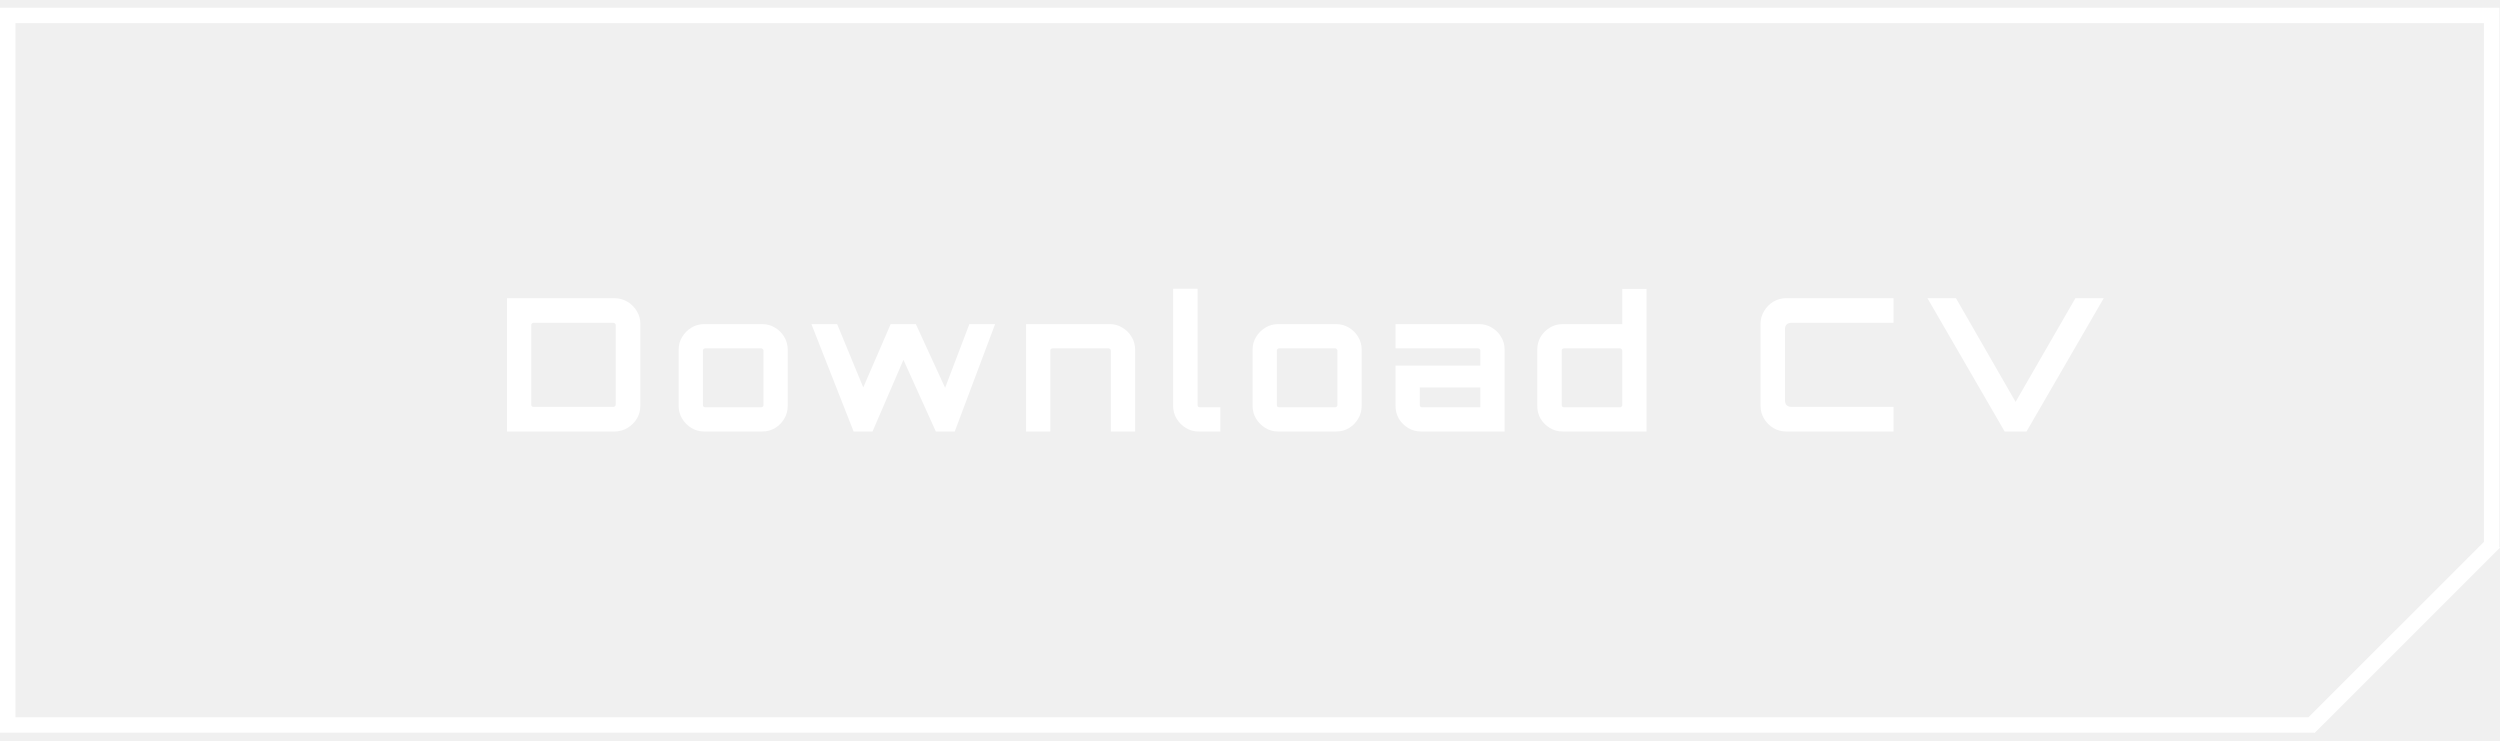
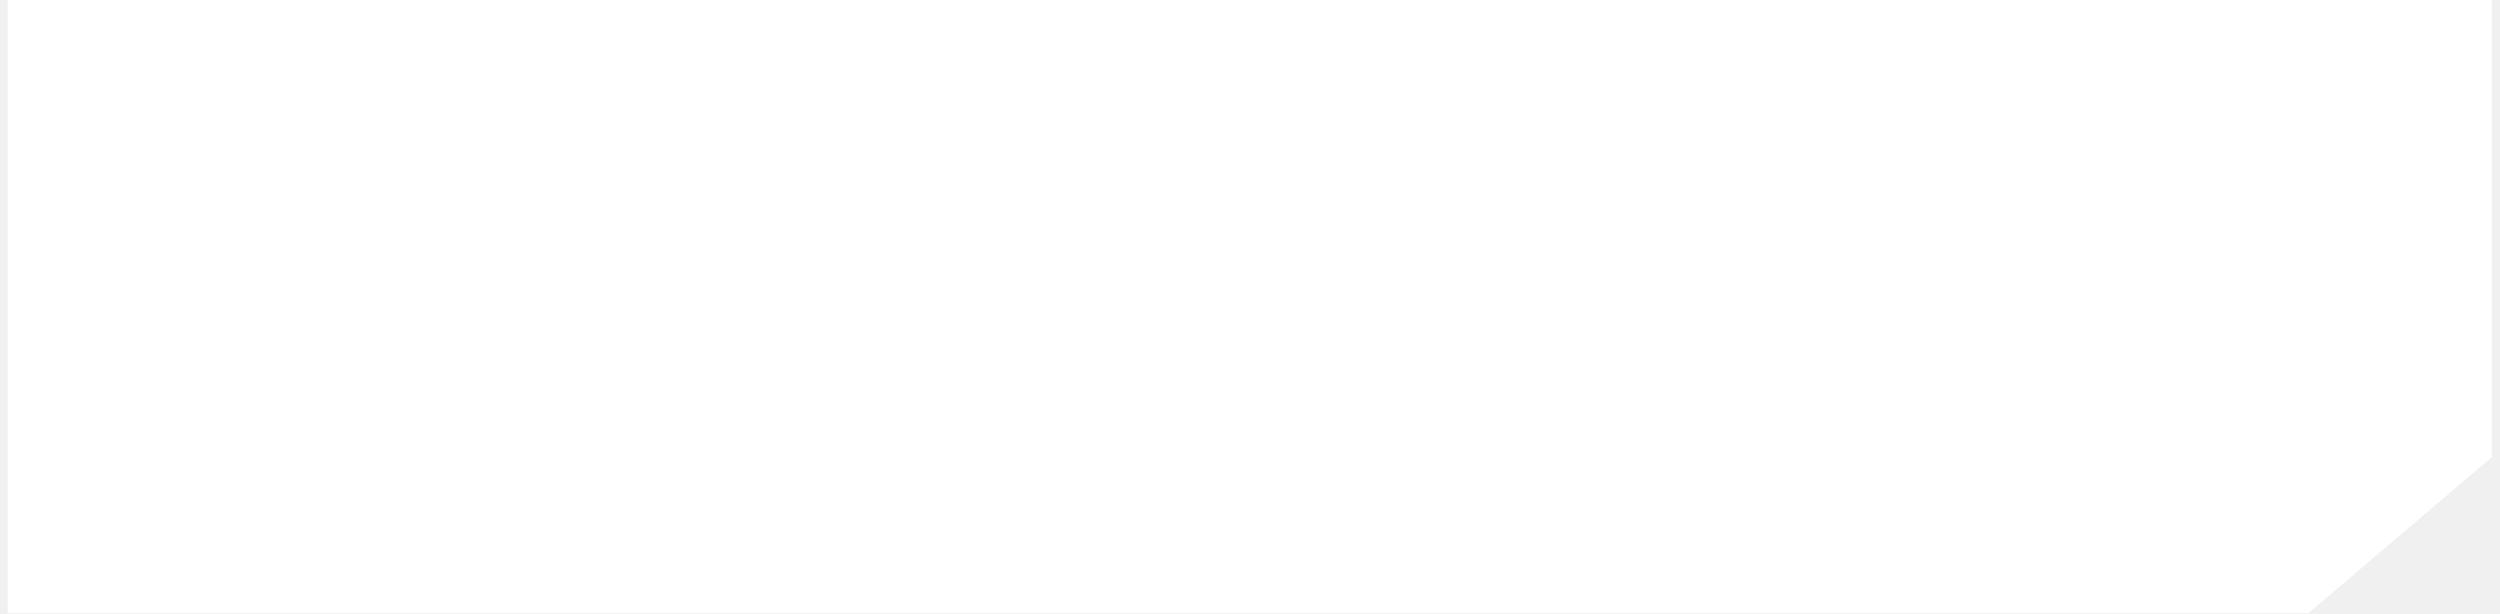
- <svg xmlns="http://www.w3.org/2000/svg" width="162" height="48" viewBox="0 0 162 48" fill="none">
-   <mask id="path-1-inside-1_30_880" fill="white">
-     <path fill-rule="evenodd" clip-rule="evenodd" d="M0 0.5H149.962H161.959V35.443L162 35.484L149.982 47.5L149.962 47.479H0V0.5Z" />
-   </mask>
-   <path d="M0 0.5V-0.5H-1V0.5H0ZM161.959 0.5H162.959V-0.5H161.959V0.5ZM161.959 35.443H160.959V35.857L161.251 36.15L161.959 35.443ZM162 35.484L162.707 36.192L163.414 35.484L162.707 34.777L162 35.484ZM149.982 47.5L149.276 48.207L149.983 48.914L150.689 48.207L149.982 47.5ZM149.962 47.479L150.668 46.772L150.376 46.479H149.962V47.479ZM0 47.479H-1V48.479H0V47.479ZM149.962 -0.5H0V1.5H149.962V-0.5ZM161.959 -0.5H149.962V1.5H161.959V-0.5ZM162.959 35.443V0.5H160.959V35.443H162.959ZM161.251 36.15L161.293 36.192L162.707 34.777L162.666 34.736L161.251 36.15ZM161.293 34.777L149.275 46.793L150.689 48.207L162.707 36.192L161.293 34.777ZM150.689 46.793L150.668 46.772L149.255 48.187L149.276 48.207L150.689 46.793ZM0 48.479H149.962V46.479H0V48.479ZM-1 0.5V47.479H1V0.5H-1Z" fill="white" mask="url(#path-1-inside-1_30_880)" />
-   <path d="M32.854 27.962V19.322H39.814C40.118 19.322 40.398 19.398 40.654 19.55C40.91 19.702 41.114 19.906 41.266 20.162C41.418 20.41 41.494 20.686 41.494 20.99V26.294C41.494 26.598 41.418 26.878 41.266 27.134C41.114 27.382 40.91 27.582 40.654 27.734C40.398 27.886 40.118 27.962 39.814 27.962H32.854ZM34.57 26.366H39.742C39.782 26.366 39.818 26.354 39.85 26.33C39.882 26.298 39.898 26.262 39.898 26.222V21.062C39.898 21.022 39.882 20.99 39.85 20.966C39.818 20.934 39.782 20.918 39.742 20.918H34.57C34.53 20.918 34.494 20.934 34.462 20.966C34.438 20.99 34.426 21.022 34.426 21.062V26.222C34.426 26.262 34.438 26.298 34.462 26.33C34.494 26.354 34.53 26.366 34.57 26.366ZM45.633 27.962C45.33 27.962 45.053 27.886 44.806 27.734C44.557 27.582 44.358 27.382 44.206 27.134C44.053 26.886 43.977 26.61 43.977 26.306V22.658C43.977 22.354 44.053 22.078 44.206 21.83C44.358 21.582 44.557 21.382 44.806 21.23C45.053 21.078 45.33 21.002 45.633 21.002H49.389C49.694 21.002 49.969 21.078 50.218 21.23C50.474 21.382 50.673 21.582 50.818 21.83C50.969 22.078 51.045 22.354 51.045 22.658V26.306C51.045 26.61 50.969 26.886 50.818 27.134C50.673 27.382 50.477 27.582 50.23 27.734C49.981 27.886 49.702 27.962 49.389 27.962H45.633ZM45.694 26.39H49.33C49.37 26.39 49.401 26.378 49.425 26.354C49.458 26.322 49.474 26.286 49.474 26.246V22.718C49.474 22.678 49.458 22.646 49.425 22.622C49.401 22.59 49.37 22.574 49.33 22.574H45.694C45.654 22.574 45.617 22.59 45.586 22.622C45.562 22.646 45.55 22.678 45.55 22.718V26.246C45.55 26.286 45.562 26.322 45.586 26.354C45.617 26.378 45.654 26.39 45.694 26.39ZM55.315 27.962L52.579 21.002H54.247L55.939 25.106L57.715 21.002H59.347L61.243 25.13L62.815 21.002H64.483L61.867 27.962H60.643L58.543 23.318L56.539 27.962H55.315ZM66.488 27.962V21.002H71.9C72.204 21.002 72.48 21.078 72.728 21.23C72.984 21.382 73.184 21.582 73.328 21.83C73.48 22.078 73.556 22.354 73.556 22.658V27.962H71.984V22.718C71.984 22.678 71.968 22.646 71.936 22.622C71.912 22.59 71.88 22.574 71.84 22.574H68.204C68.164 22.574 68.128 22.59 68.096 22.622C68.072 22.646 68.06 22.678 68.06 22.718V27.962H66.488ZM77.675 27.962C77.371 27.962 77.095 27.886 76.847 27.734C76.599 27.582 76.399 27.382 76.247 27.134C76.095 26.886 76.019 26.61 76.019 26.306V18.71H77.603V26.246C77.603 26.286 77.615 26.322 77.639 26.354C77.671 26.378 77.707 26.39 77.747 26.39H79.079V27.962H77.675ZM82.824 27.962C82.52 27.962 82.244 27.886 81.996 27.734C81.748 27.582 81.548 27.382 81.396 27.134C81.244 26.886 81.168 26.61 81.168 26.306V22.658C81.168 22.354 81.244 22.078 81.396 21.83C81.548 21.582 81.748 21.382 81.996 21.23C82.244 21.078 82.52 21.002 82.824 21.002H86.58C86.884 21.002 87.16 21.078 87.408 21.23C87.664 21.382 87.864 21.582 88.008 21.83C88.16 22.078 88.236 22.354 88.236 22.658V26.306C88.236 26.61 88.16 26.886 88.008 27.134C87.864 27.382 87.668 27.582 87.42 27.734C87.172 27.886 86.892 27.962 86.58 27.962H82.824ZM82.884 26.39H86.52C86.56 26.39 86.592 26.378 86.616 26.354C86.648 26.322 86.664 26.286 86.664 26.246V22.718C86.664 22.678 86.648 22.646 86.616 22.622C86.592 22.59 86.56 22.574 86.52 22.574H82.884C82.844 22.574 82.808 22.59 82.776 22.622C82.752 22.646 82.74 22.678 82.74 22.718V26.246C82.74 26.286 82.752 26.322 82.776 26.354C82.808 26.378 82.844 26.39 82.884 26.39ZM92.087 27.962C91.783 27.962 91.503 27.886 91.247 27.734C90.999 27.582 90.799 27.382 90.647 27.134C90.503 26.886 90.431 26.61 90.431 26.306V23.69H95.927V22.718C95.927 22.678 95.911 22.646 95.879 22.622C95.855 22.59 95.823 22.574 95.783 22.574H90.431V21.002H95.843C96.147 21.002 96.423 21.078 96.671 21.23C96.927 21.382 97.127 21.582 97.271 21.83C97.423 22.078 97.499 22.354 97.499 22.658V27.962H92.087ZM92.147 26.39H95.927V25.106H92.003V26.246C92.003 26.286 92.015 26.322 92.039 26.354C92.071 26.378 92.107 26.39 92.147 26.39ZM101.271 27.962C100.959 27.962 100.679 27.886 100.431 27.734C100.183 27.582 99.983 27.382 99.831 27.134C99.687 26.886 99.615 26.61 99.615 26.306V22.658C99.615 22.354 99.687 22.078 99.831 21.83C99.983 21.582 100.183 21.382 100.431 21.23C100.679 21.078 100.959 21.002 101.271 21.002H105.123V18.722H106.695V27.962H101.271ZM101.343 26.39H104.979C105.019 26.39 105.051 26.378 105.075 26.354C105.107 26.322 105.123 26.286 105.123 26.246V22.718C105.123 22.678 105.107 22.646 105.075 22.622C105.051 22.59 105.019 22.574 104.979 22.574H101.343C101.303 22.574 101.267 22.59 101.235 22.622C101.211 22.646 101.199 22.678 101.199 22.718V26.246C101.199 26.286 101.211 26.322 101.235 26.354C101.267 26.378 101.303 26.39 101.343 26.39ZM115.751 27.962C115.447 27.962 115.167 27.886 114.911 27.734C114.663 27.582 114.463 27.382 114.311 27.134C114.159 26.878 114.083 26.598 114.083 26.294V20.99C114.083 20.686 114.159 20.41 114.311 20.162C114.463 19.906 114.663 19.702 114.911 19.55C115.167 19.398 115.447 19.322 115.751 19.322H122.699V20.918H116.087C115.959 20.918 115.855 20.954 115.775 21.026C115.703 21.098 115.667 21.202 115.667 21.338V25.946C115.667 26.074 115.703 26.178 115.775 26.258C115.855 26.33 115.959 26.366 116.087 26.366H122.699V27.962H115.751ZM129.902 27.962L124.898 19.322H126.746L130.61 26.042L134.486 19.322H136.322L131.318 27.962H129.902Z" fill="white" />
+ <svg xmlns="http://www.w3.org/2000/svg" width="163" height="40" viewBox="0 0 163 40" fill="none">
+   <path id="Union" fill-rule="evenodd" clip-rule="evenodd" d="M0.5 0H150.462H162.459V29.738L162.5 29.774L150.483 40L150.462 39.982H0.5V0Z" fill="white" />
</svg>
